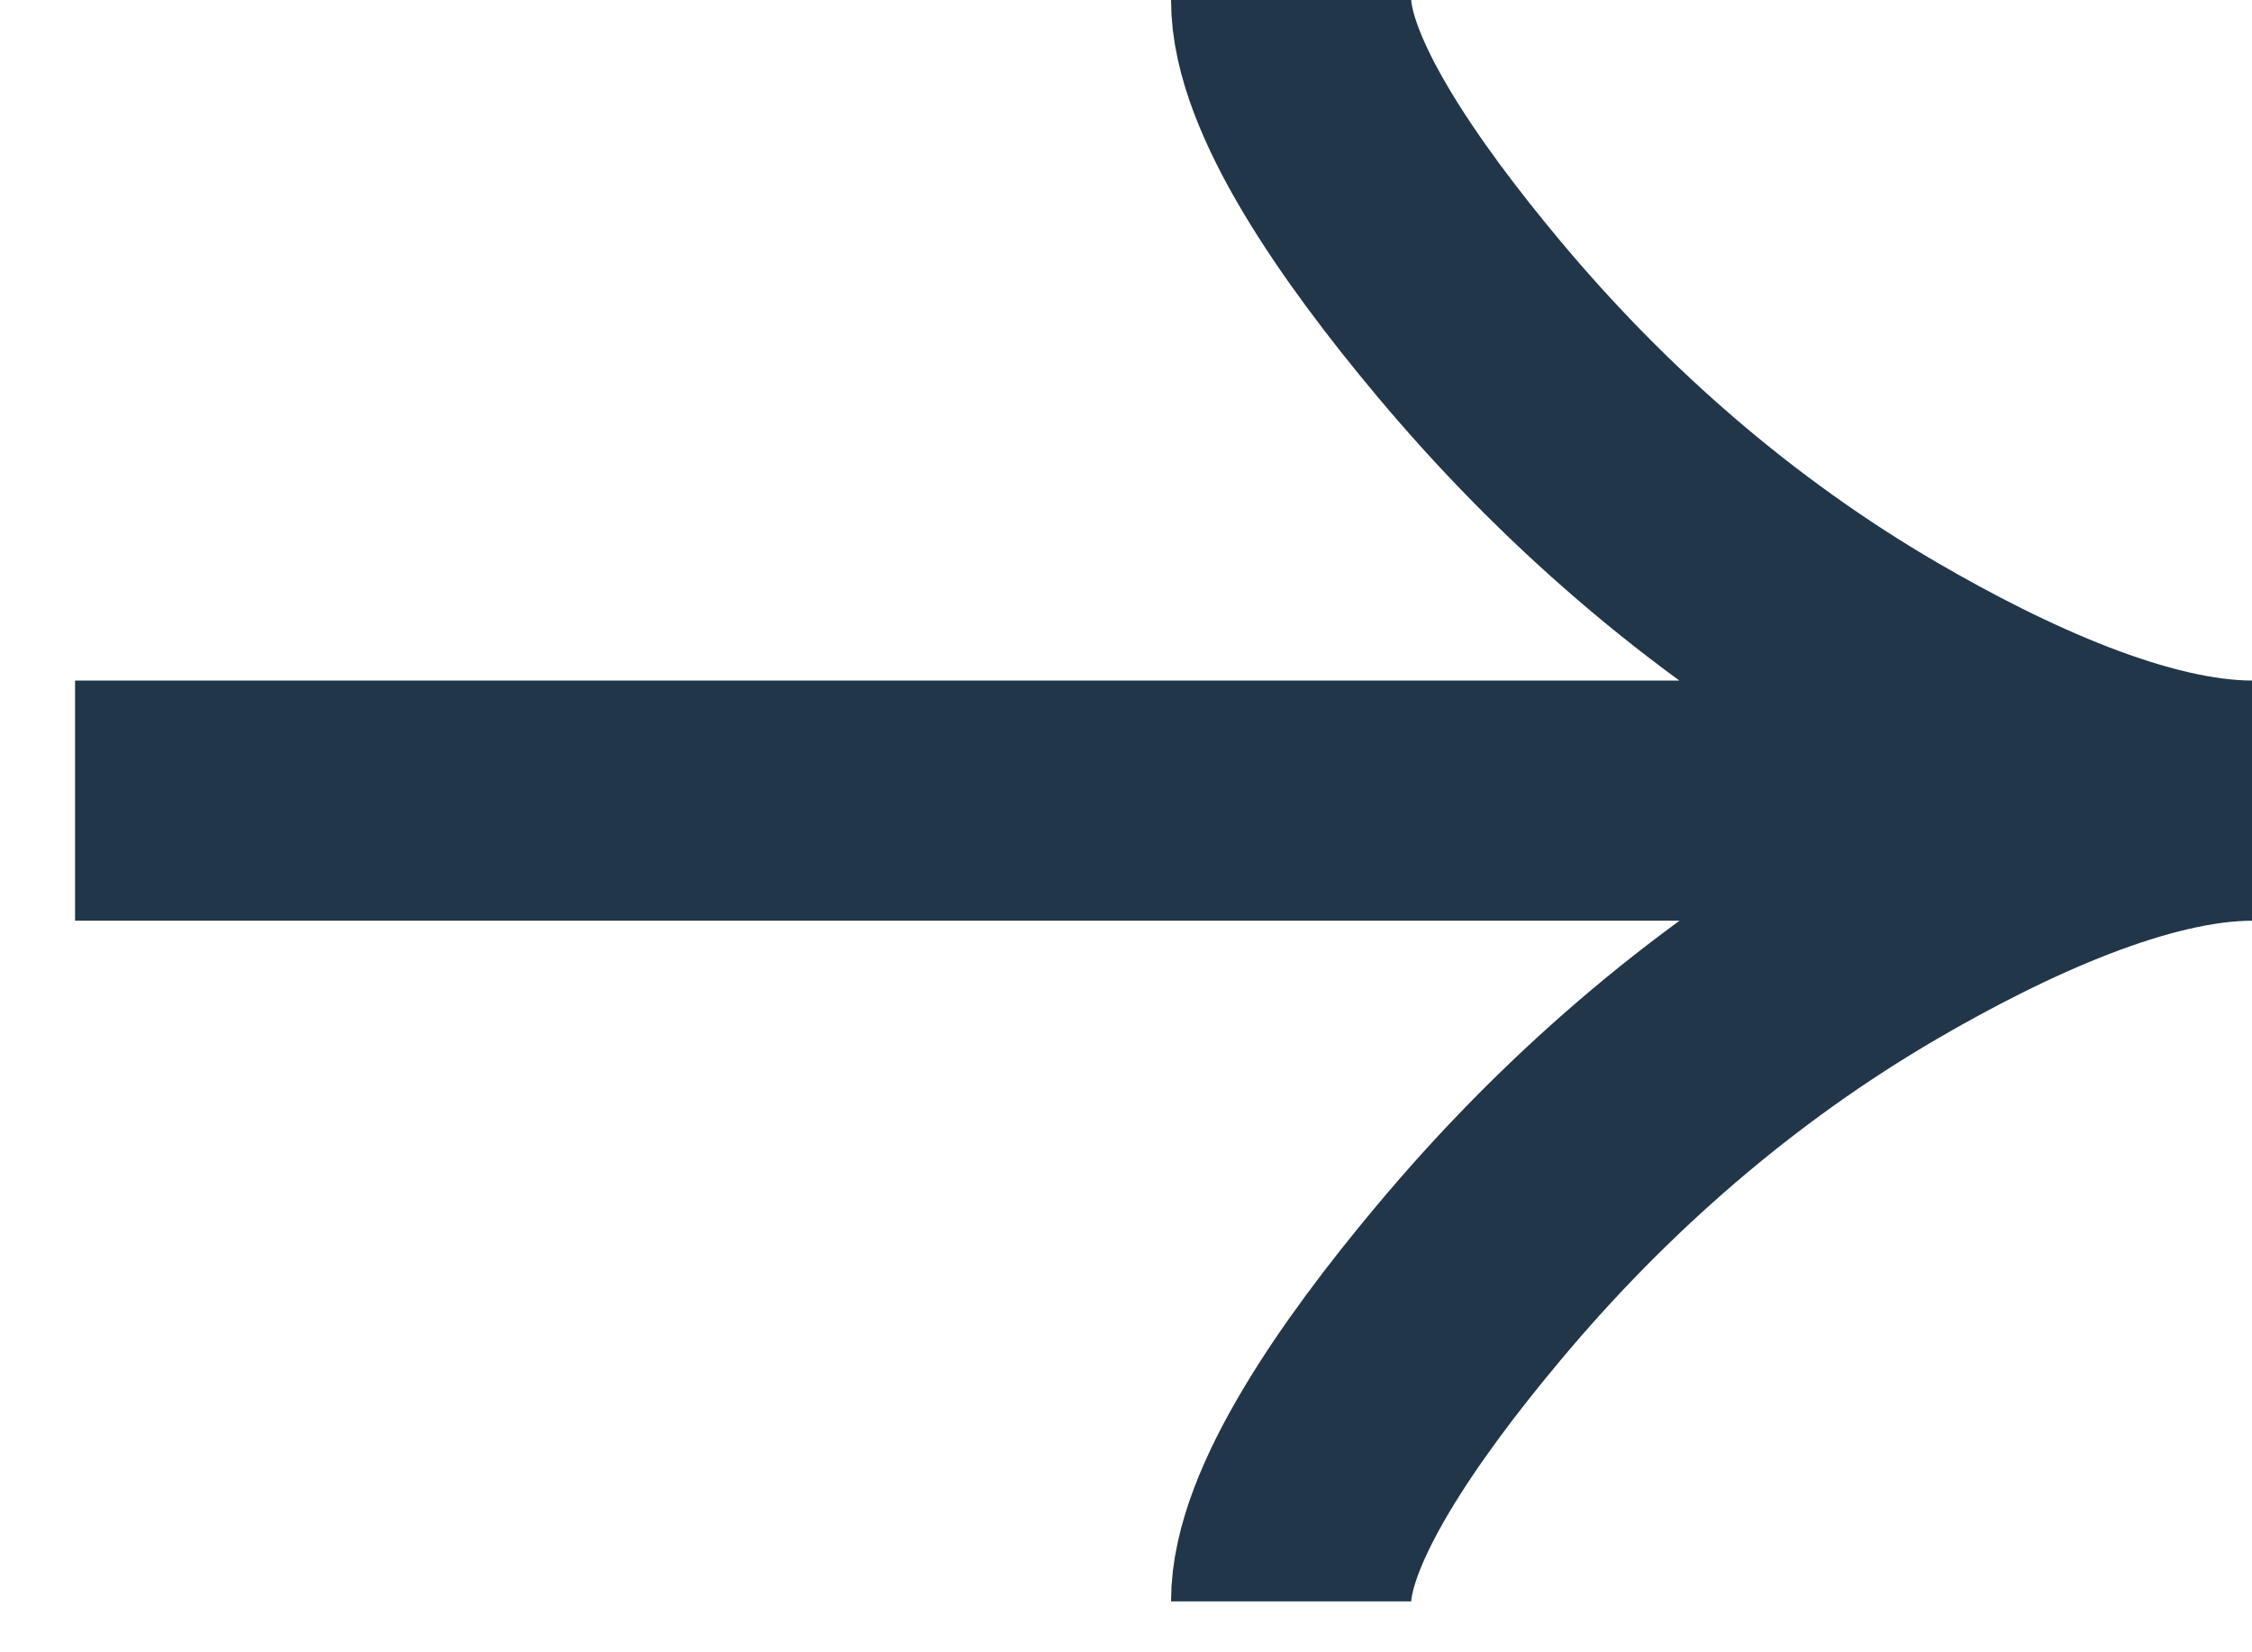
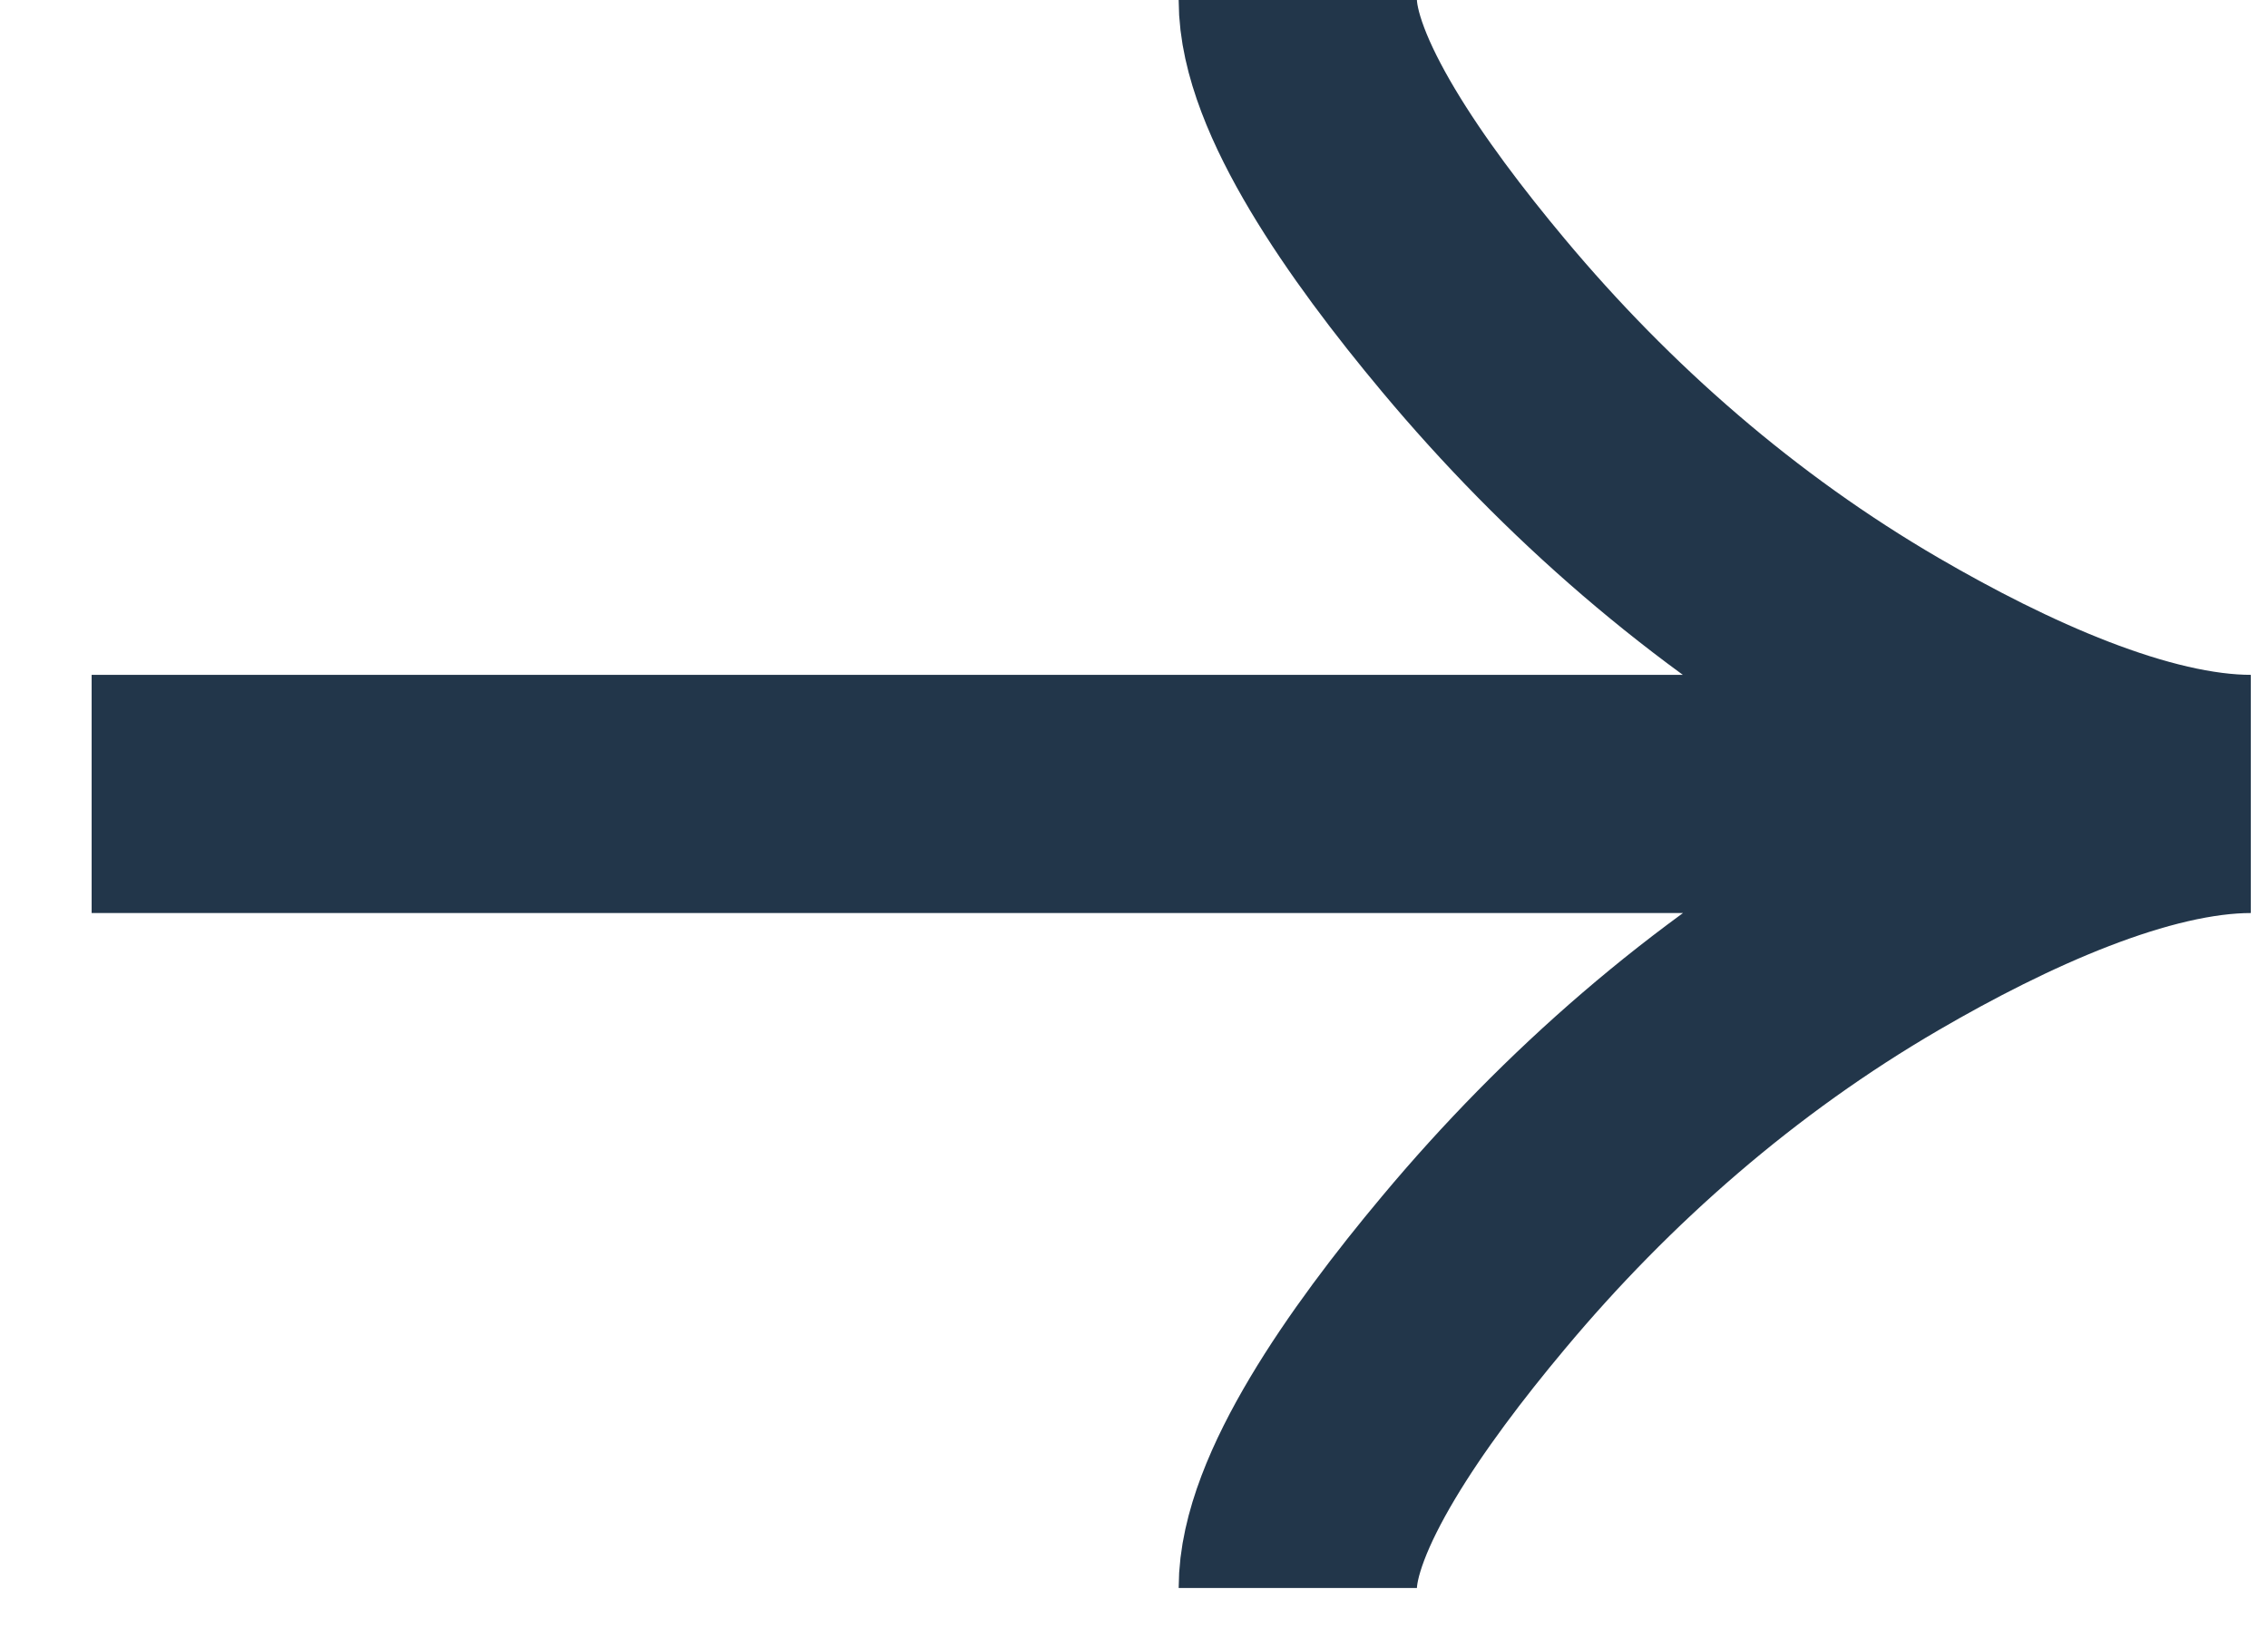
- <svg xmlns="http://www.w3.org/2000/svg" width="15" height="11" viewBox="0 0 15 11" fill="none">
+ <svg xmlns="http://www.w3.org/2000/svg" width="18" height="13" viewBox="0 0 15 11" fill="none">
  <path d="M8.6 0C8.6 0.565 9.186 1.409 9.78 2.119C10.543 3.032 11.455 3.83 12.501 4.439C13.284 4.895 14.236 5.333 15 5.333M15 5.333C14.236 5.333 13.284 5.772 12.501 6.228C11.455 6.837 10.543 7.635 9.78 8.548C9.186 9.257 8.6 10.102 8.6 10.667M15 5.333H0.5" stroke="#22364A" stroke-width="1.6" />
</svg>
